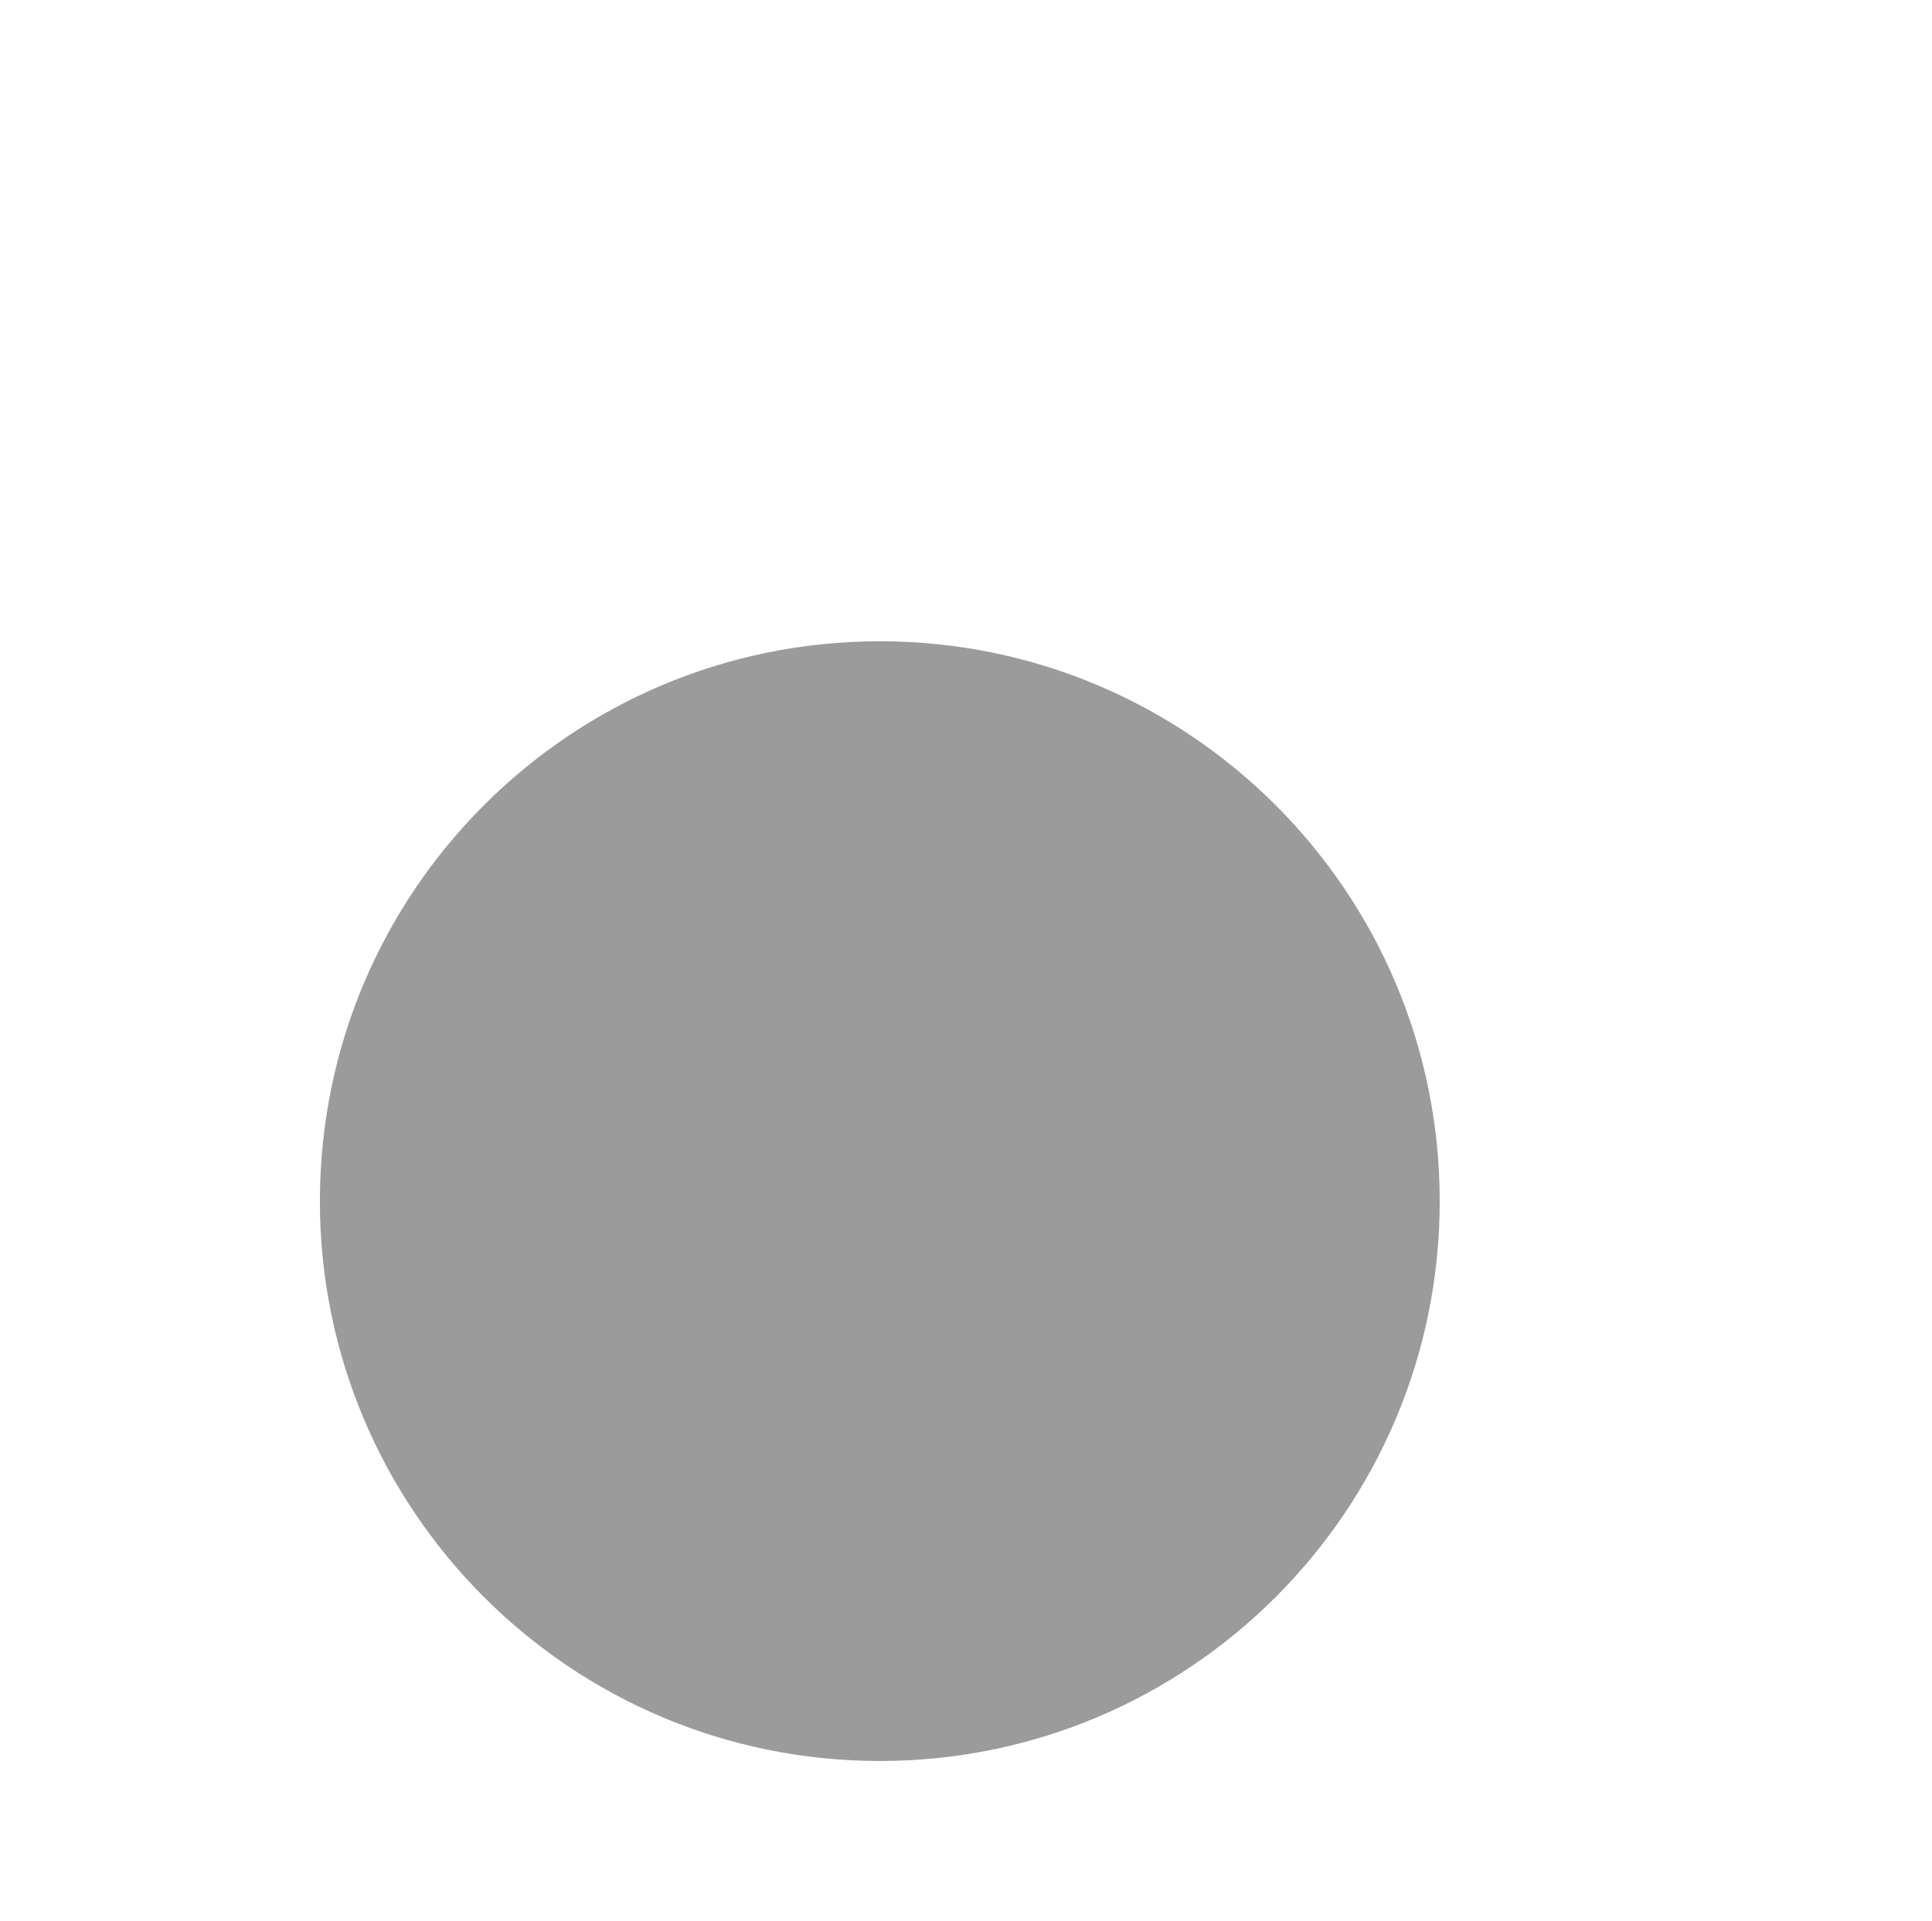
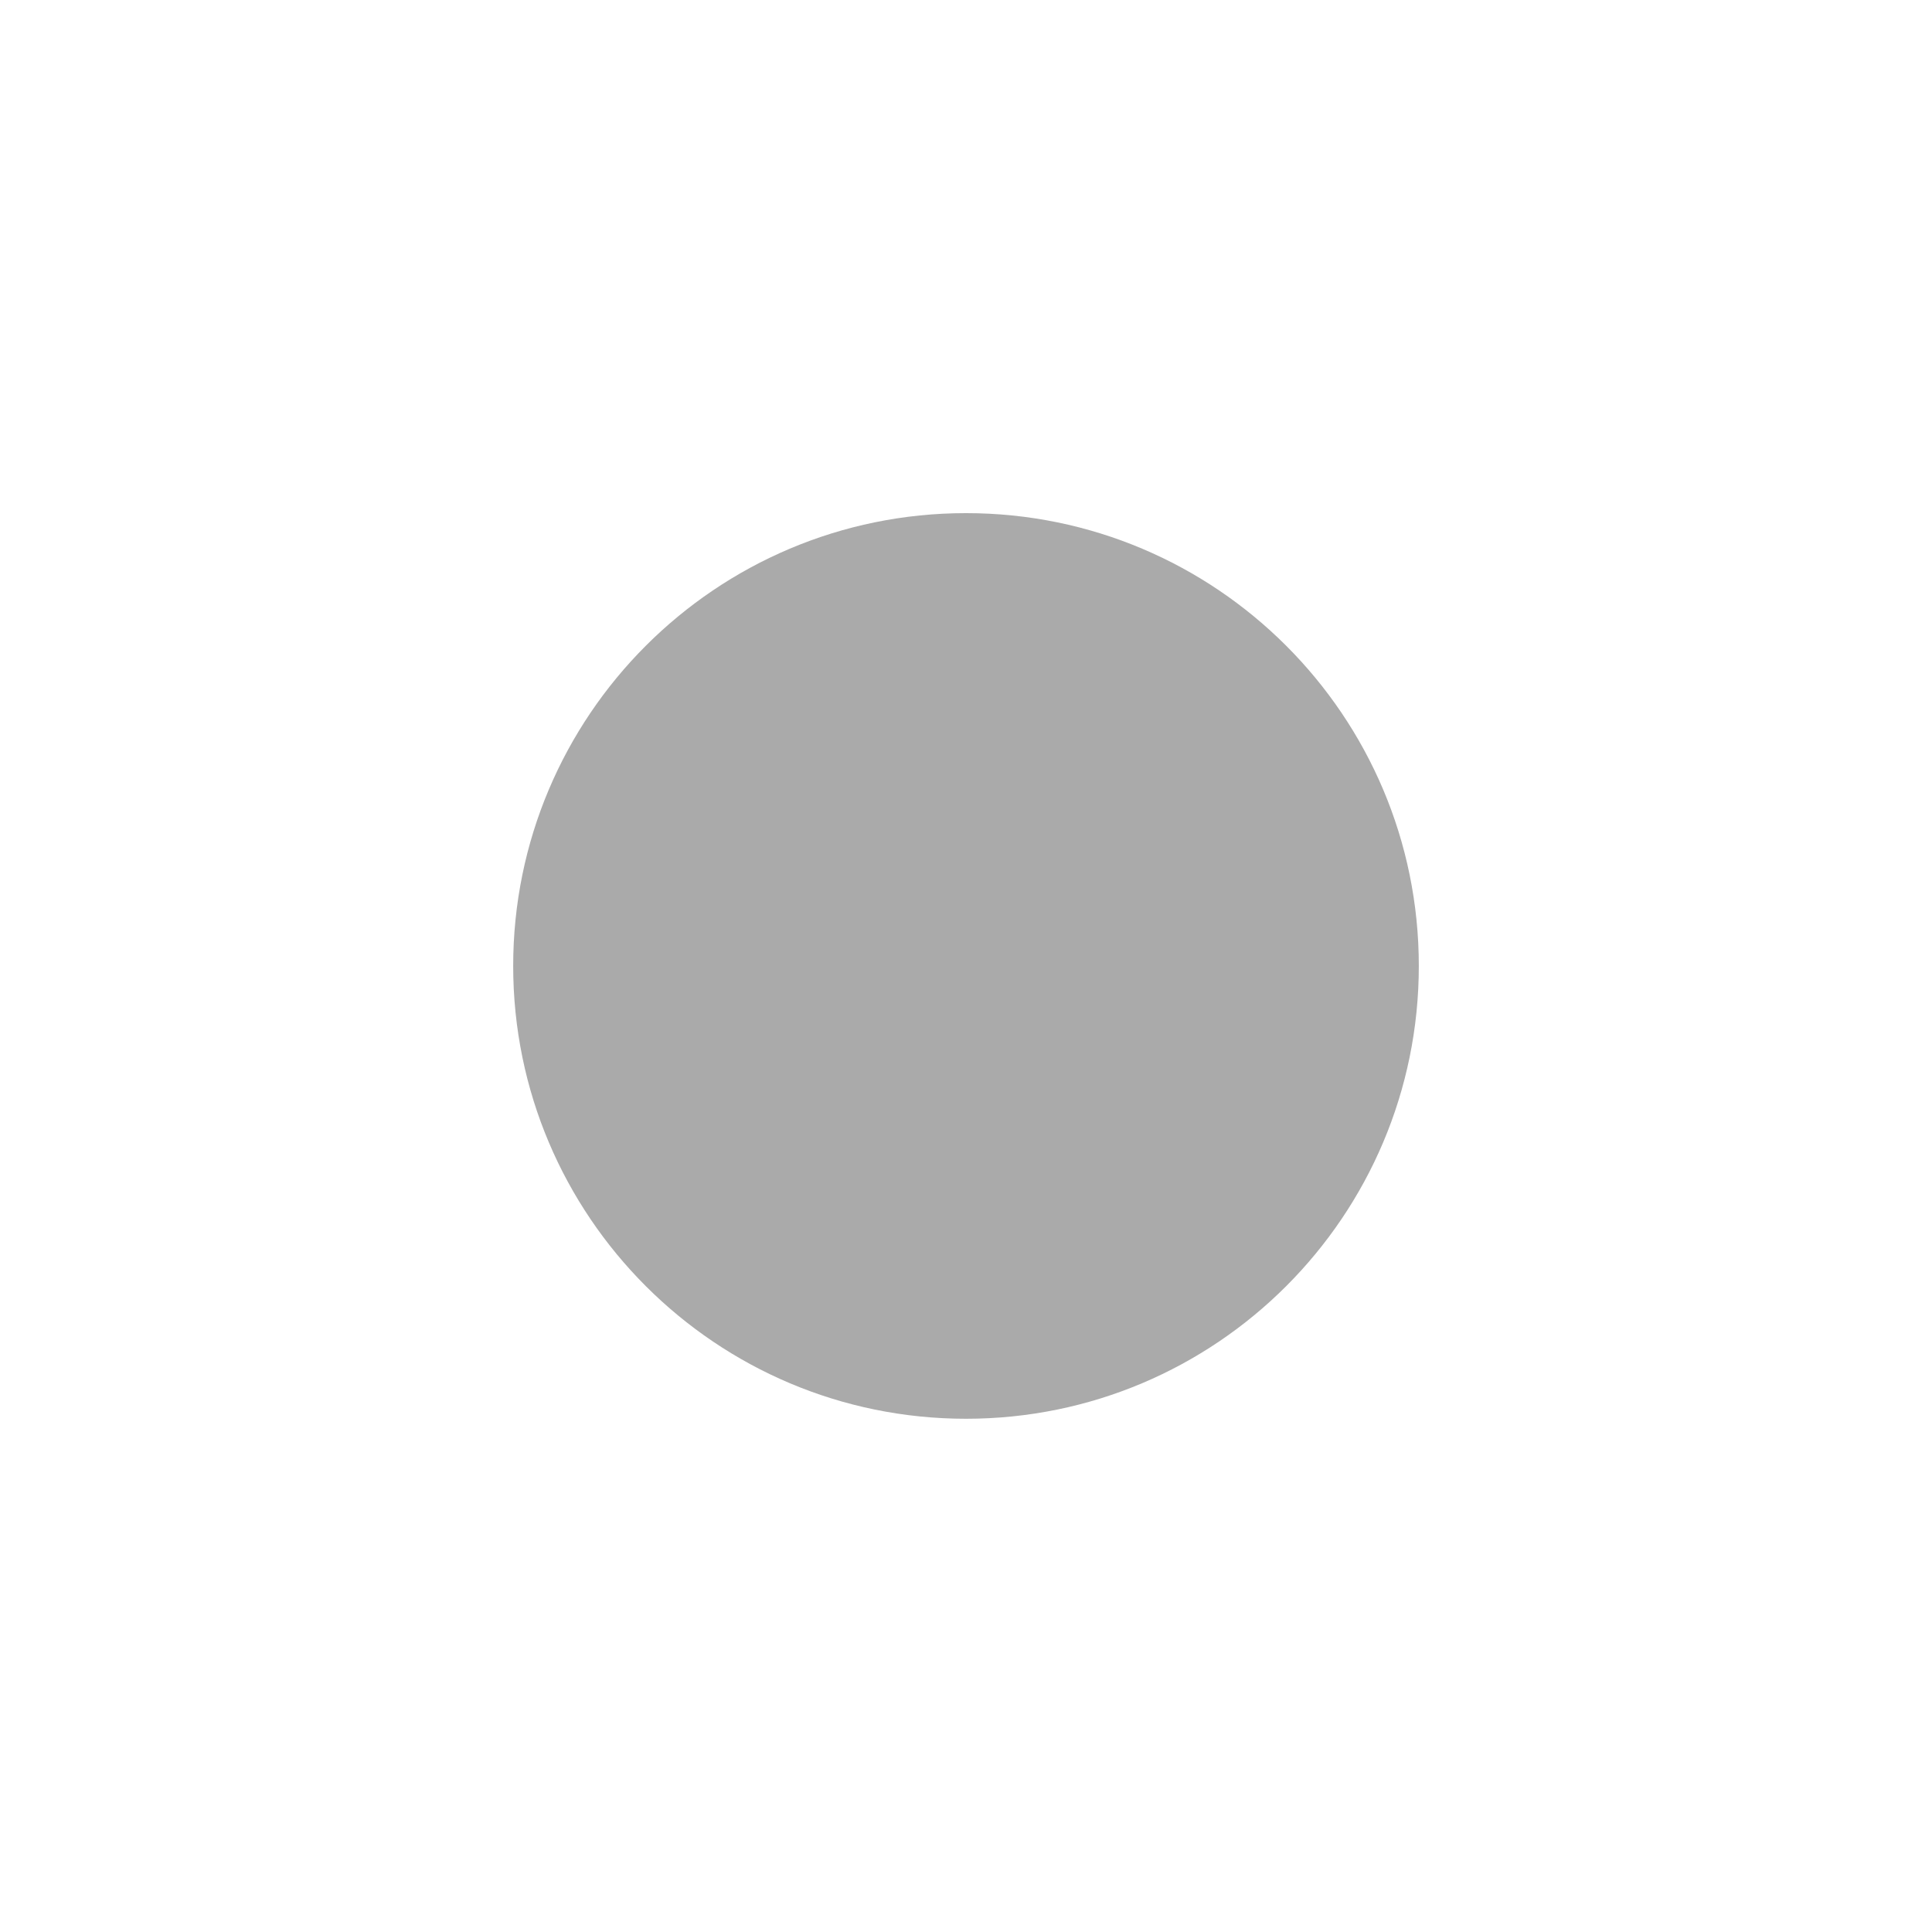
- <svg xmlns="http://www.w3.org/2000/svg" width="12.077" height="12.009" id="svg4959" version="1.1">
-   <defs id="defs4961" />
-   <g id="layer1" transform="translate(-398.2133,-533.505)">
-     <path style="color:#000000;fill:#000000;fill-opacity:0.392;fill-rule:nonzero;stroke:none;stroke-width:0.955;marker:none;visibility:visible;display:inline;overflow:visible;enable-background:accumulate" d="m 407.213,541.014 c 0,1.933 -1.567,3.5 -3.5,3.5 -1.933,0 -3.5,-1.567 -3.5,-3.5 0,-1.933 1.567,-3.5 3.5,-3.5 1.933,0 3.5,1.567 3.5,3.5 z" id="path4945" />
+ <svg xmlns="http://www.w3.org/2000/svg" viewBox="0 0 16 16" id="svg2" version="1.1" width="100%" height="100%">
+   <defs id="defs10" />
+   <g transform="matrix(1.25,0,0,1.25,-2,-1297.453)" id="g4">
+     <path style="fill:#aaaaaa" d="M 11,8 C 11,9.657 9.657,11 8,11 6.343,11 5,9.657 5,8 5,6.343 6.343,5 8,5 c 1.657,0 3,1.343 3,3 z" transform="translate(0,1036.362)" id="path6" />
  </g>
</svg>
